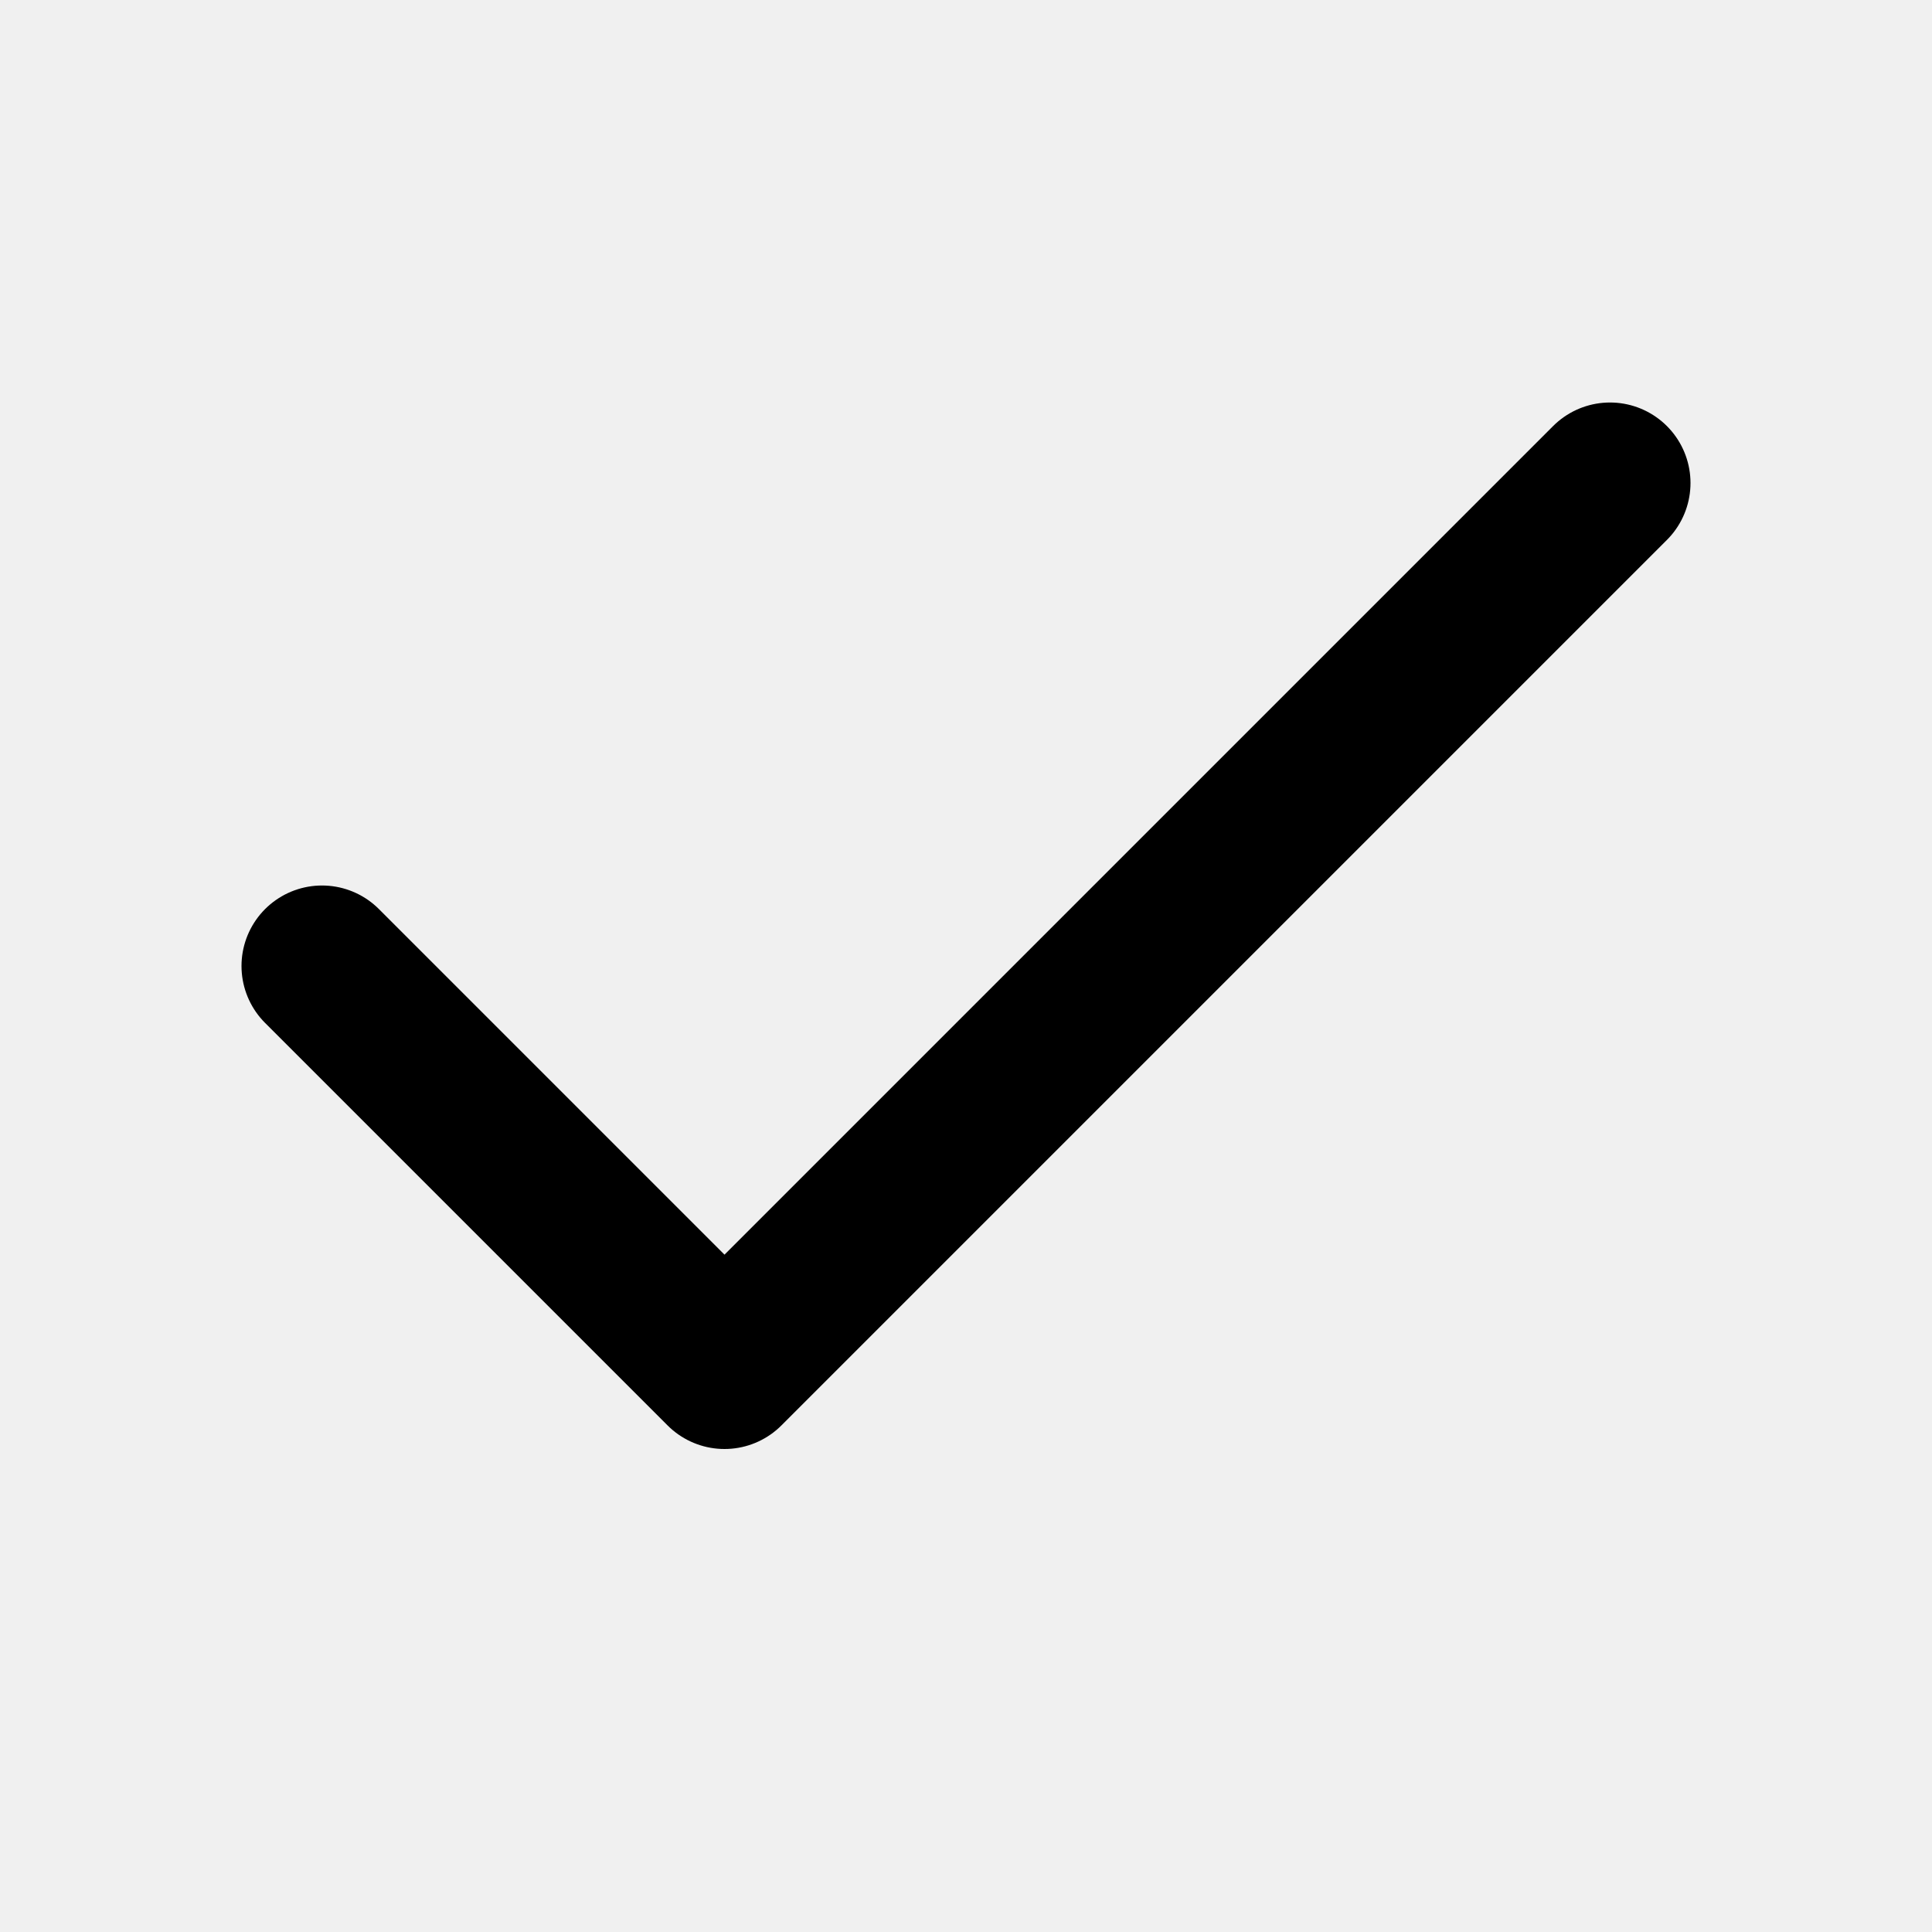
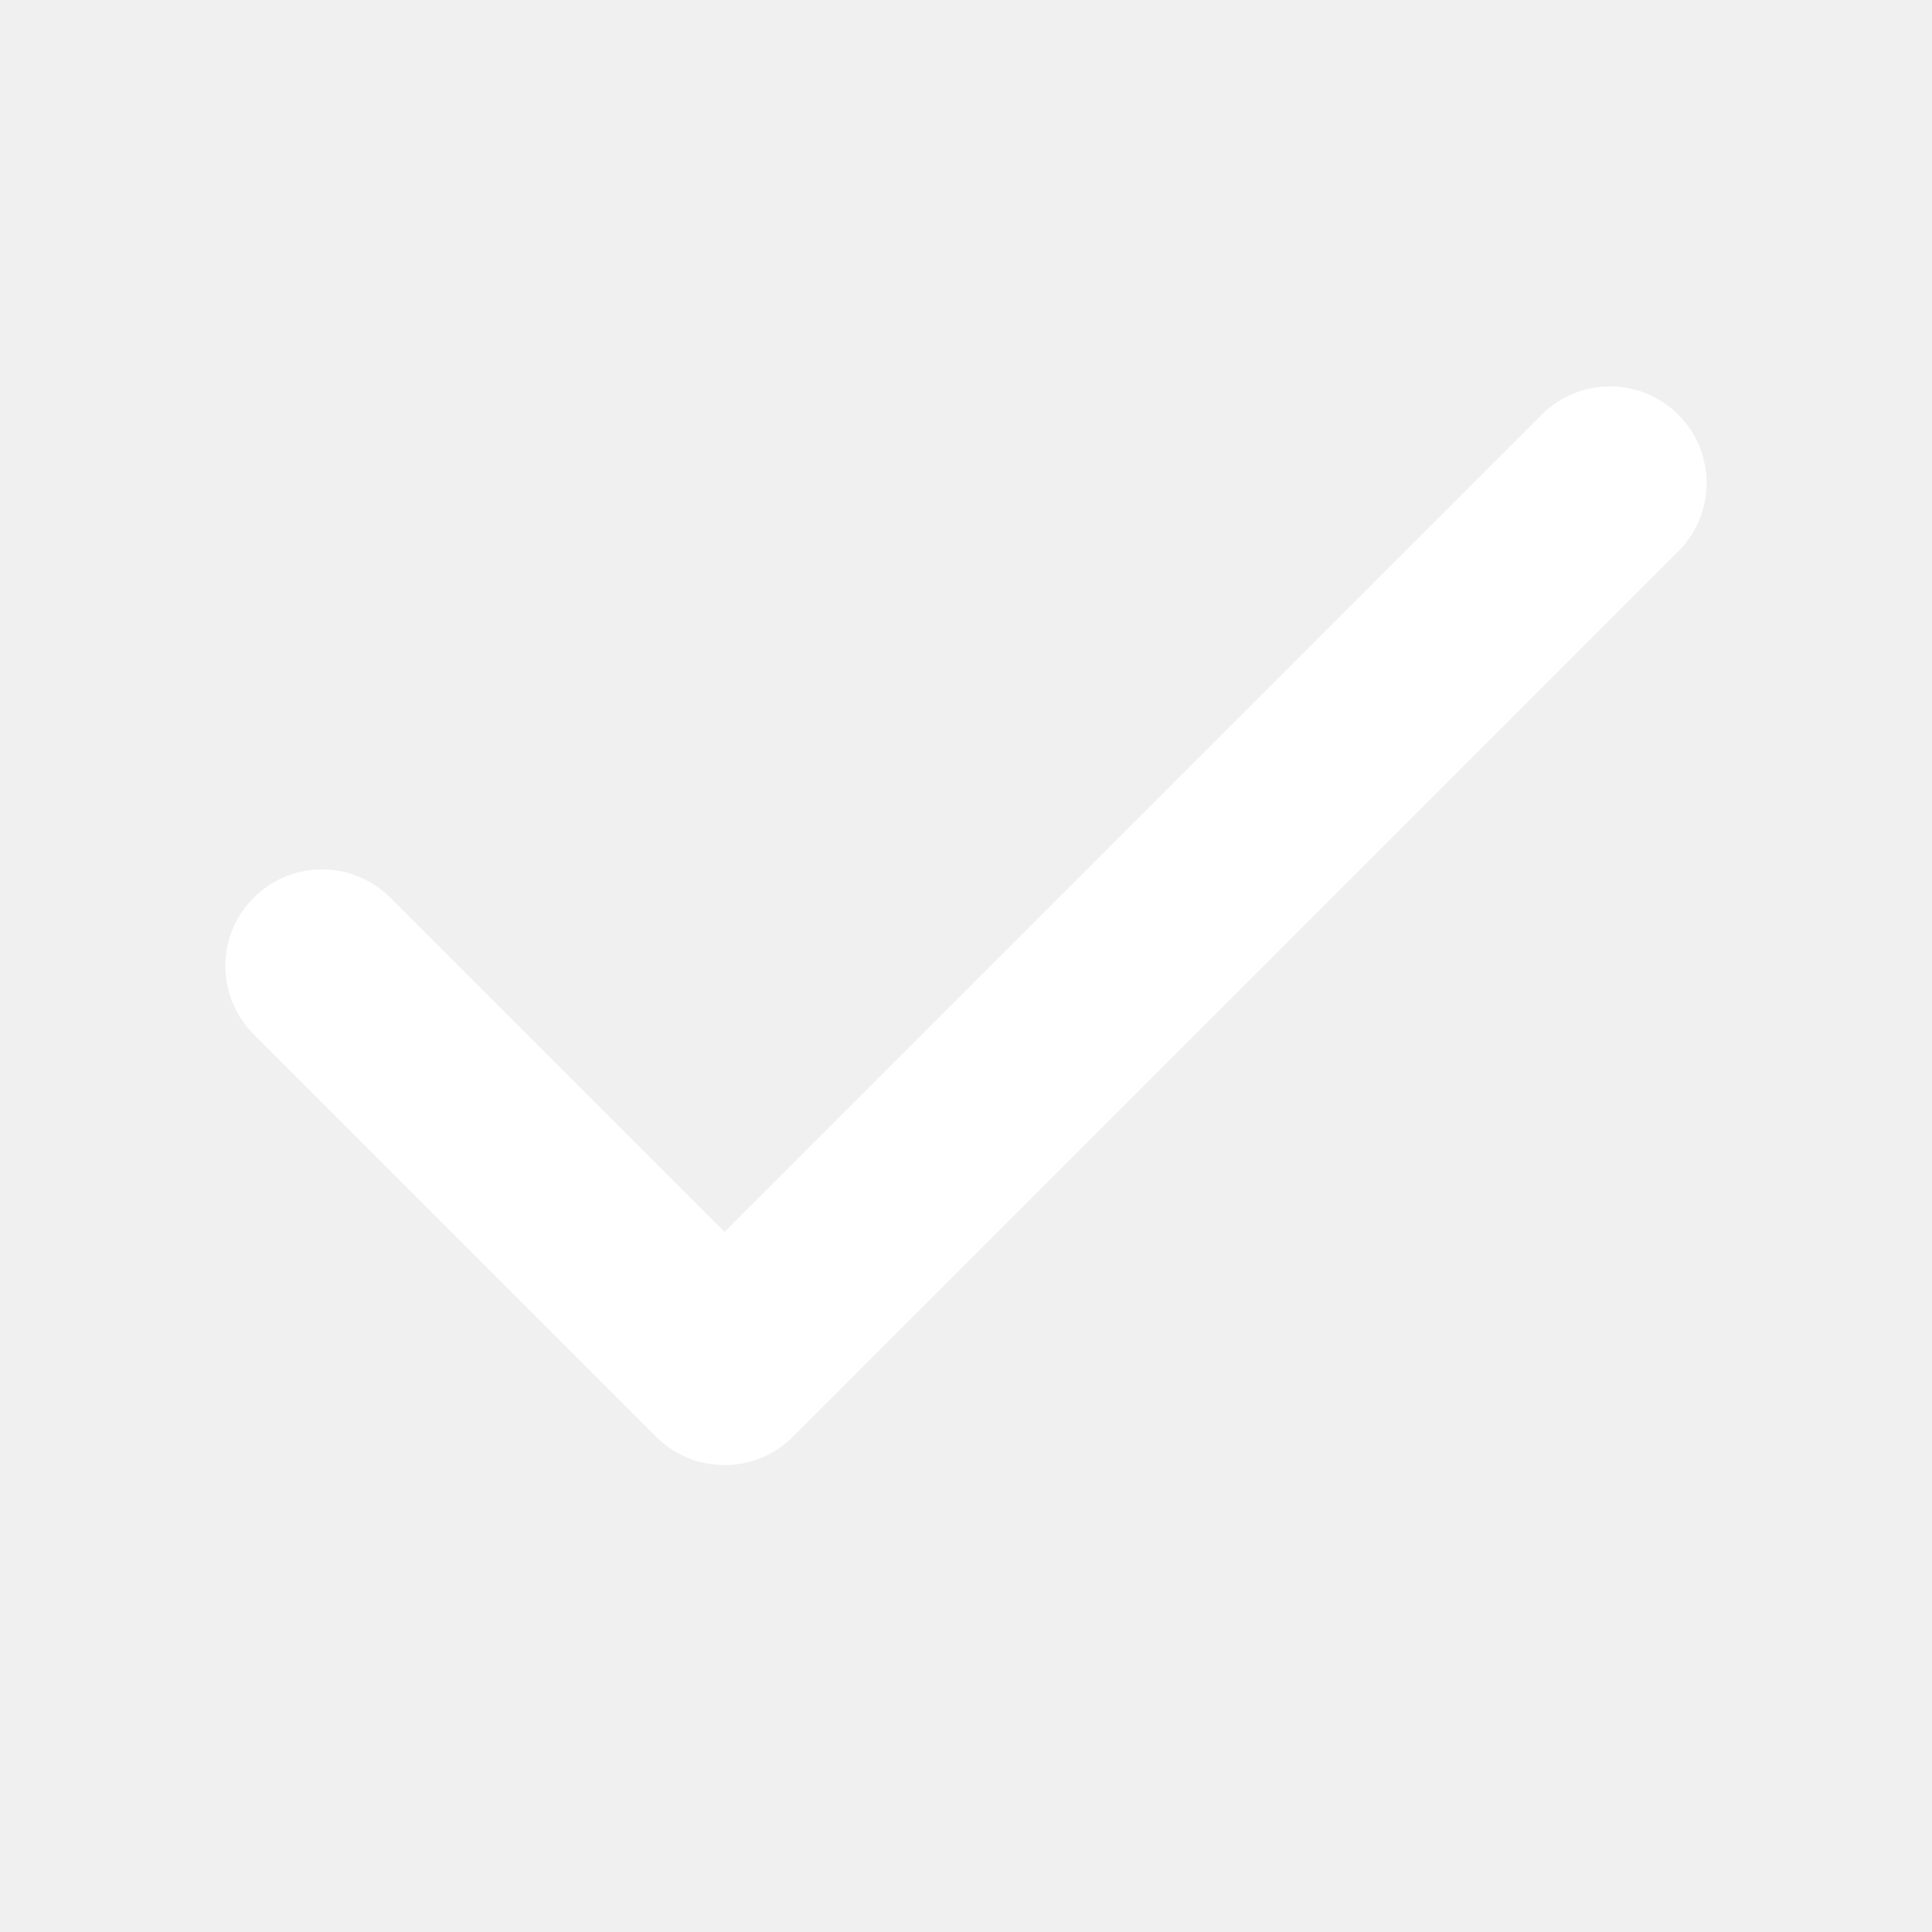
- <svg xmlns="http://www.w3.org/2000/svg" width="24" height="24" viewBox="0 0 24 24" fill="none" stroke="currentColor" stroke-width="2" stroke-linecap="round" stroke-linejoin="round" class="feather feather-check">
+ <svg xmlns="http://www.w3.org/2000/svg" width="24" height="24" viewBox="0 0 24 24" fill="none" stroke="#fff" stroke-width="2.4" stroke-linecap="round" stroke-linejoin="round" class="feather feather-check">
  <polyline points="20 6 9 17 4 12" />
</svg>
